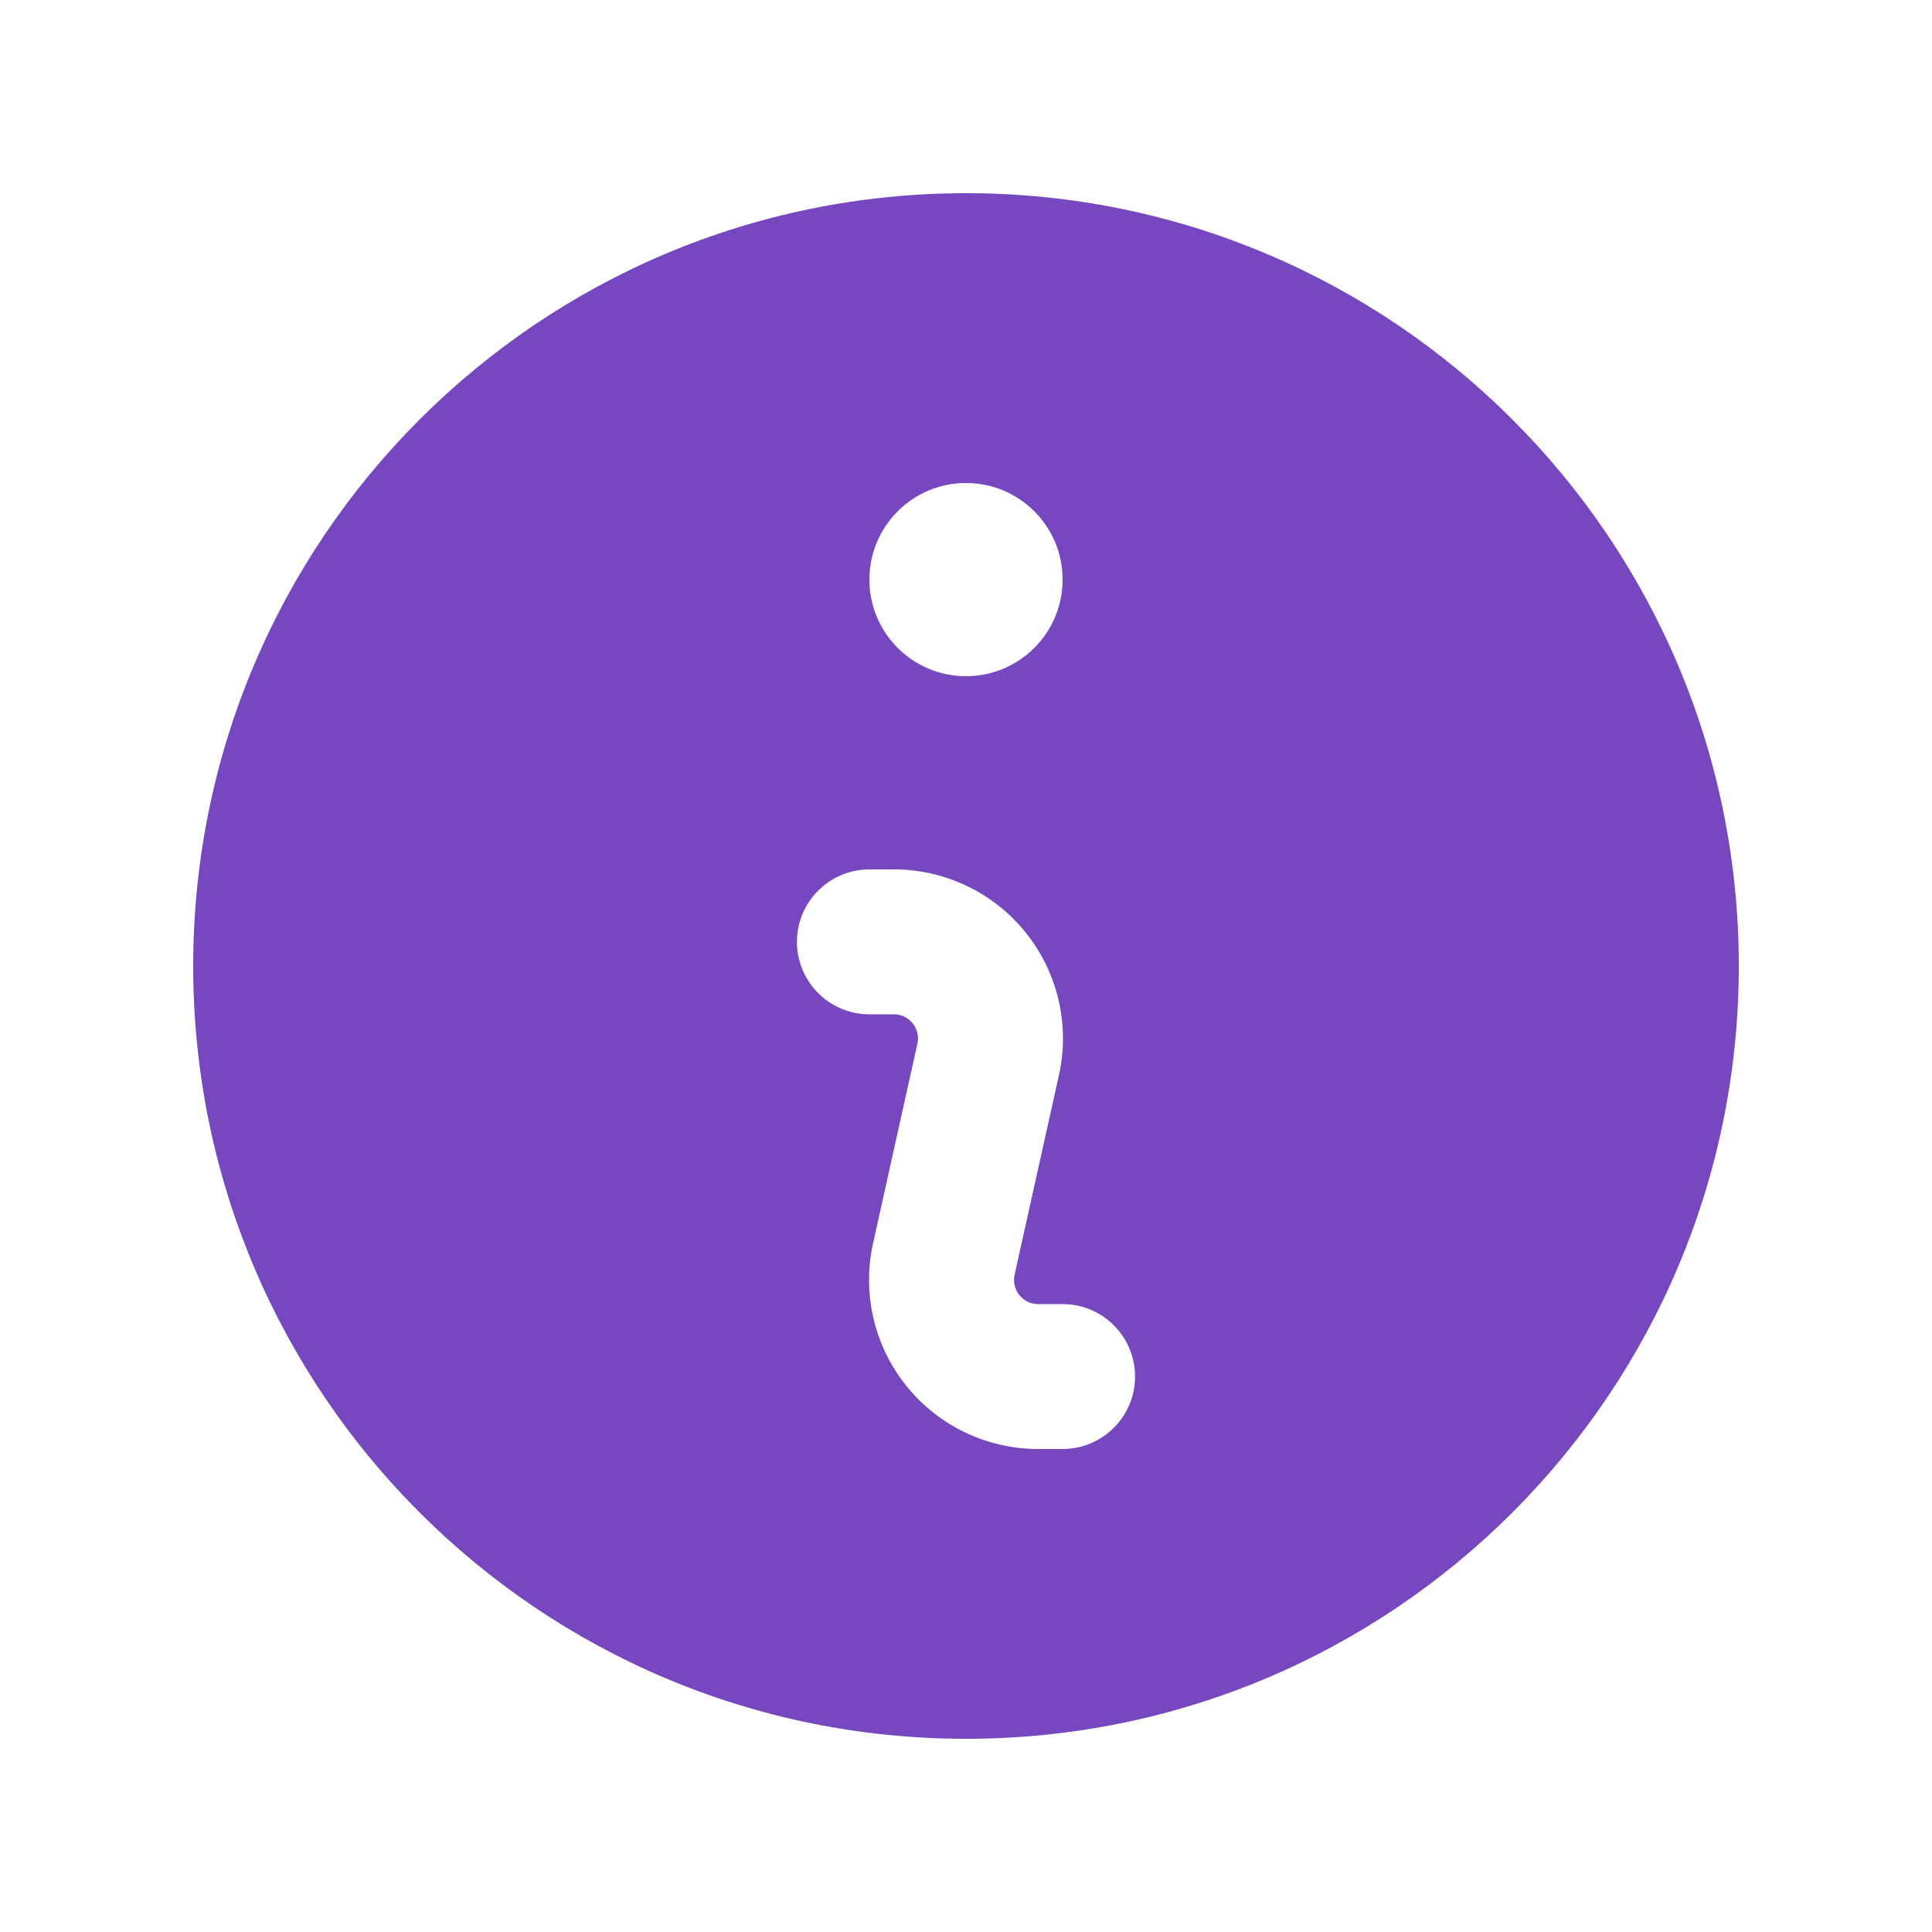
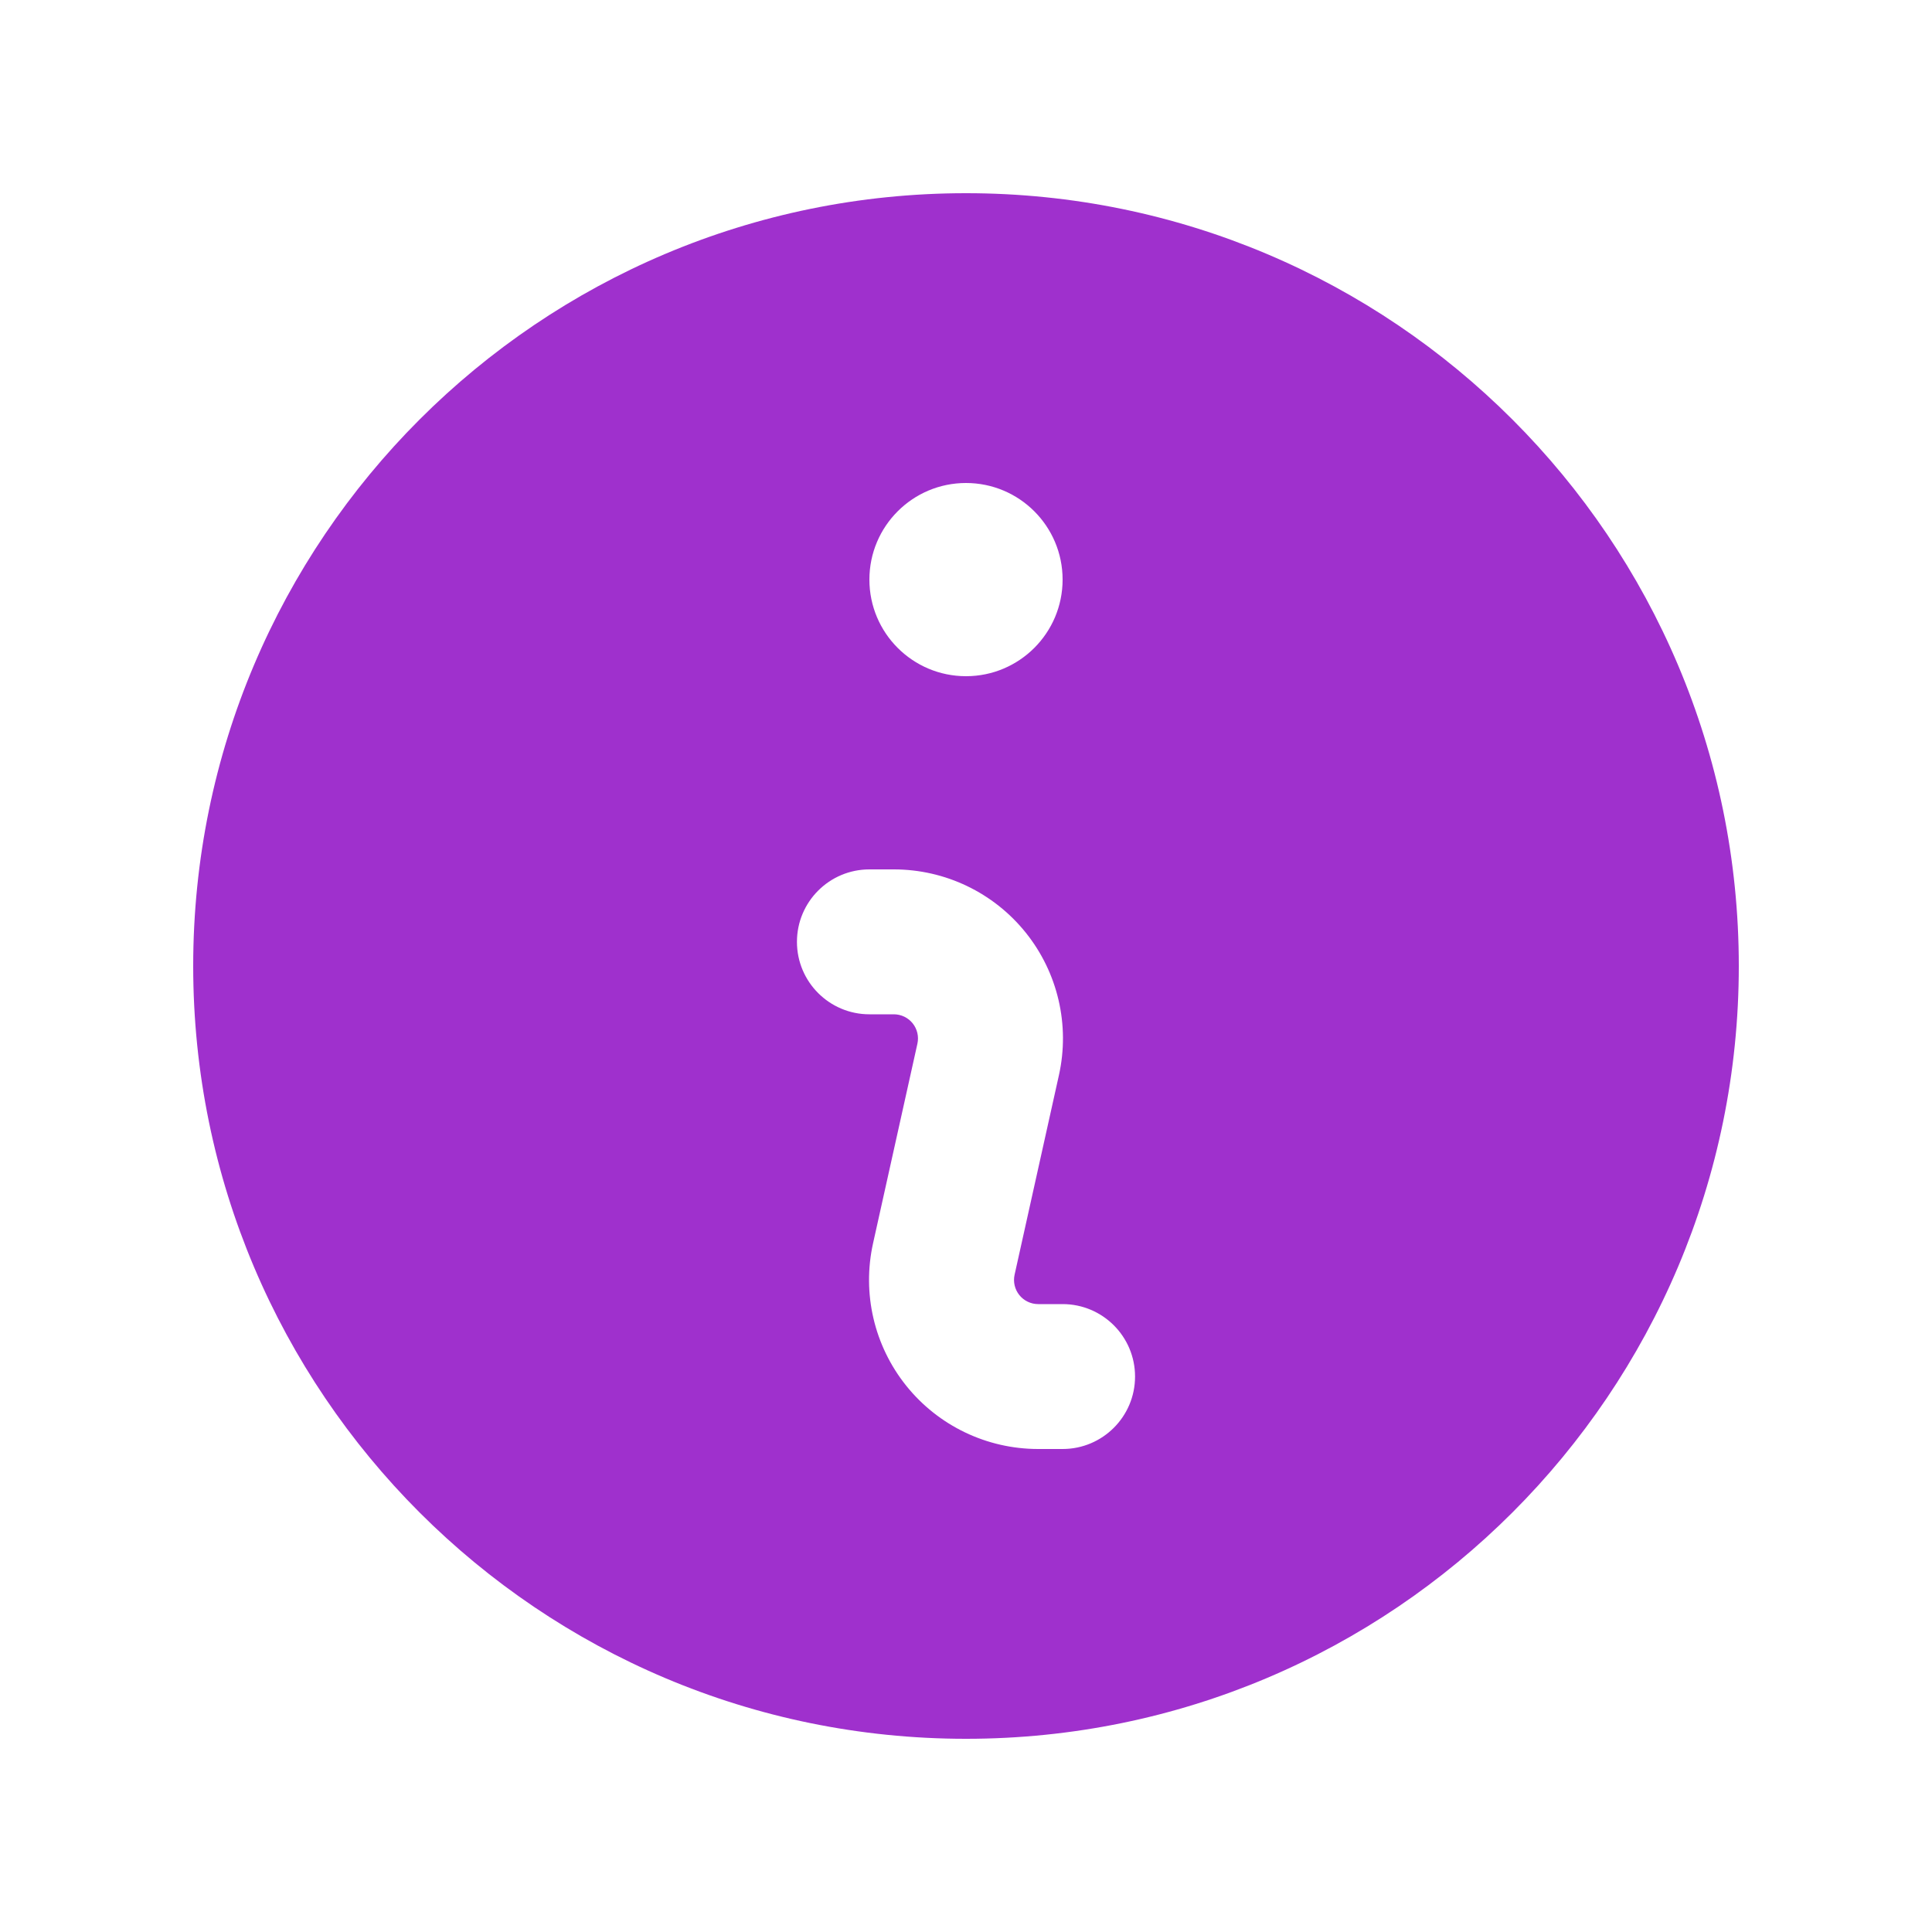
- <svg xmlns="http://www.w3.org/2000/svg" stroke="#7647BF" fill="#7647BF" stroke-width="0" viewBox="0 0 20 20" aria-hidden="true" height="1em" width="1em">
+ <svg xmlns="http://www.w3.org/2000/svg" stroke="#9f30cd" fill="#9f30cd" stroke-width="0" viewBox="0 0 20 20" aria-hidden="true" height="1em" width="1em">
  <path fill-rule="evenodd" d="M18 10a8 8 0 11-16 0 8 8 0 0116 0zm-7-4a1 1 0 11-2 0 1 1 0 012 0zM9 9a.75.75 0 000 1.5h.253a.25.25 0 01.244.304l-.459 2.066A1.75 1.75 0 0010.747 15H11a.75.75 0 000-1.5h-.253a.25.25 0 01-.244-.304l.459-2.066A1.75 1.75 0 009.253 9H9z" clip-rule="evenodd" />
</svg>
